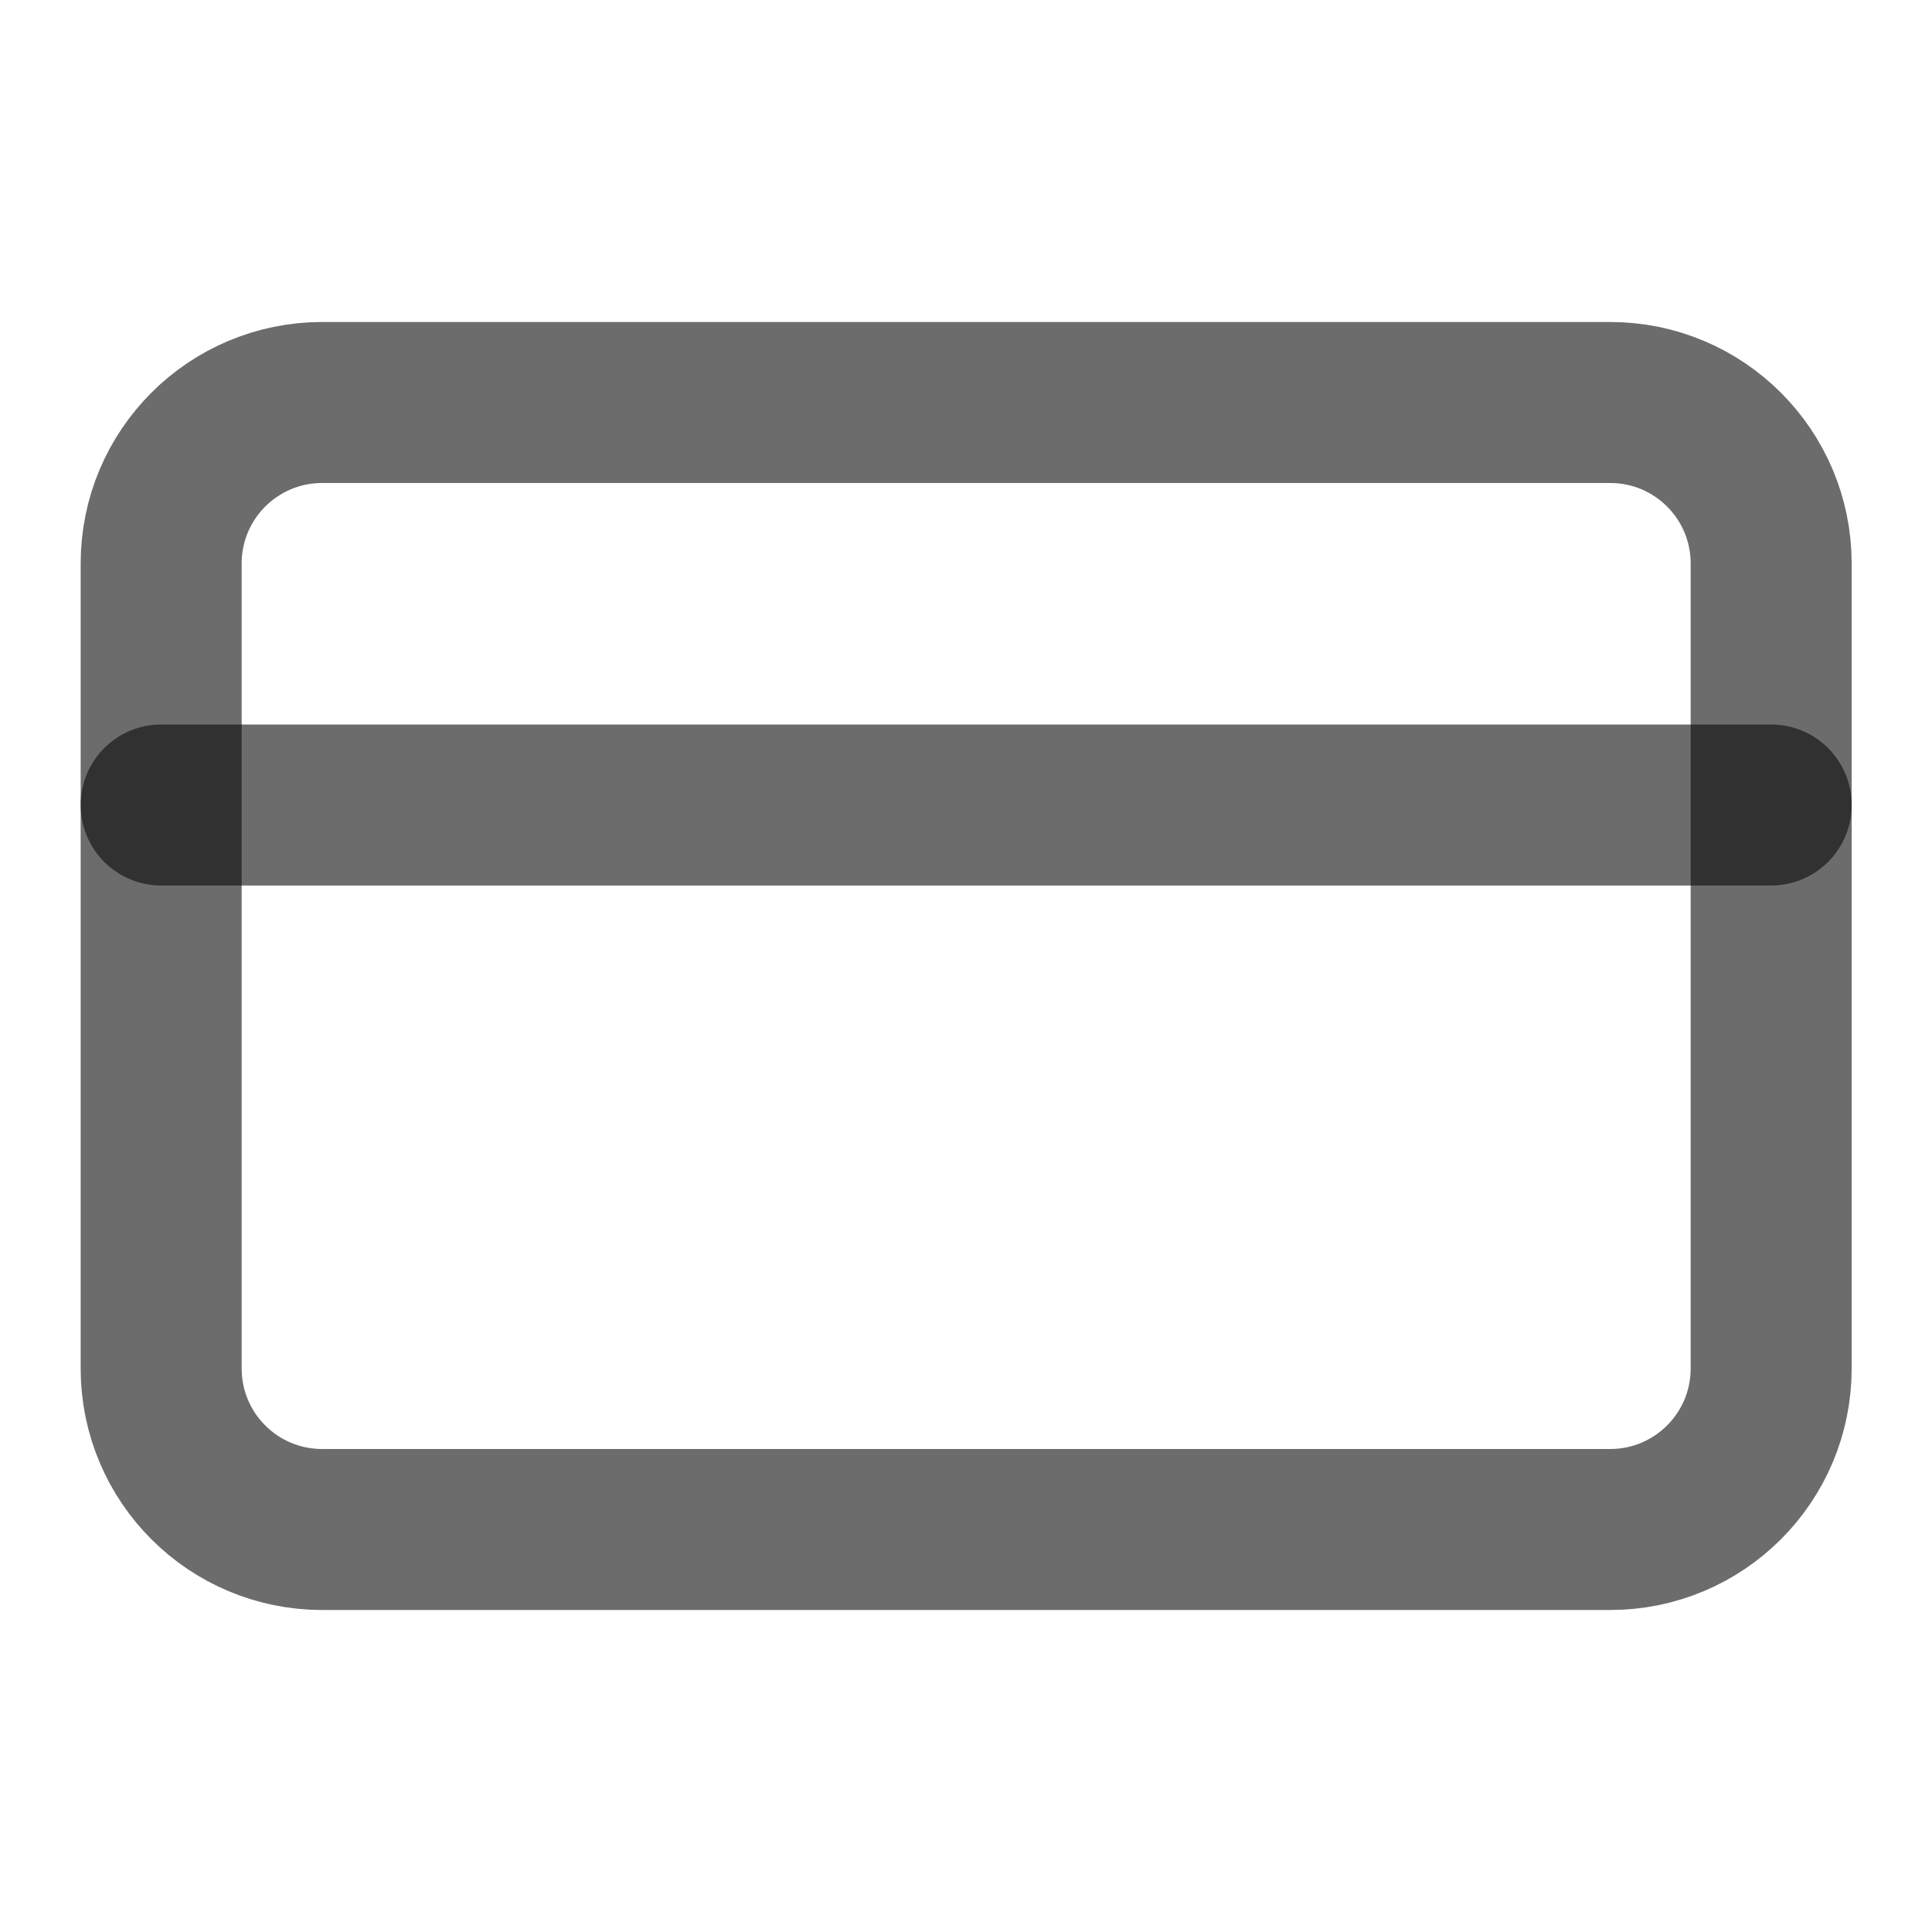
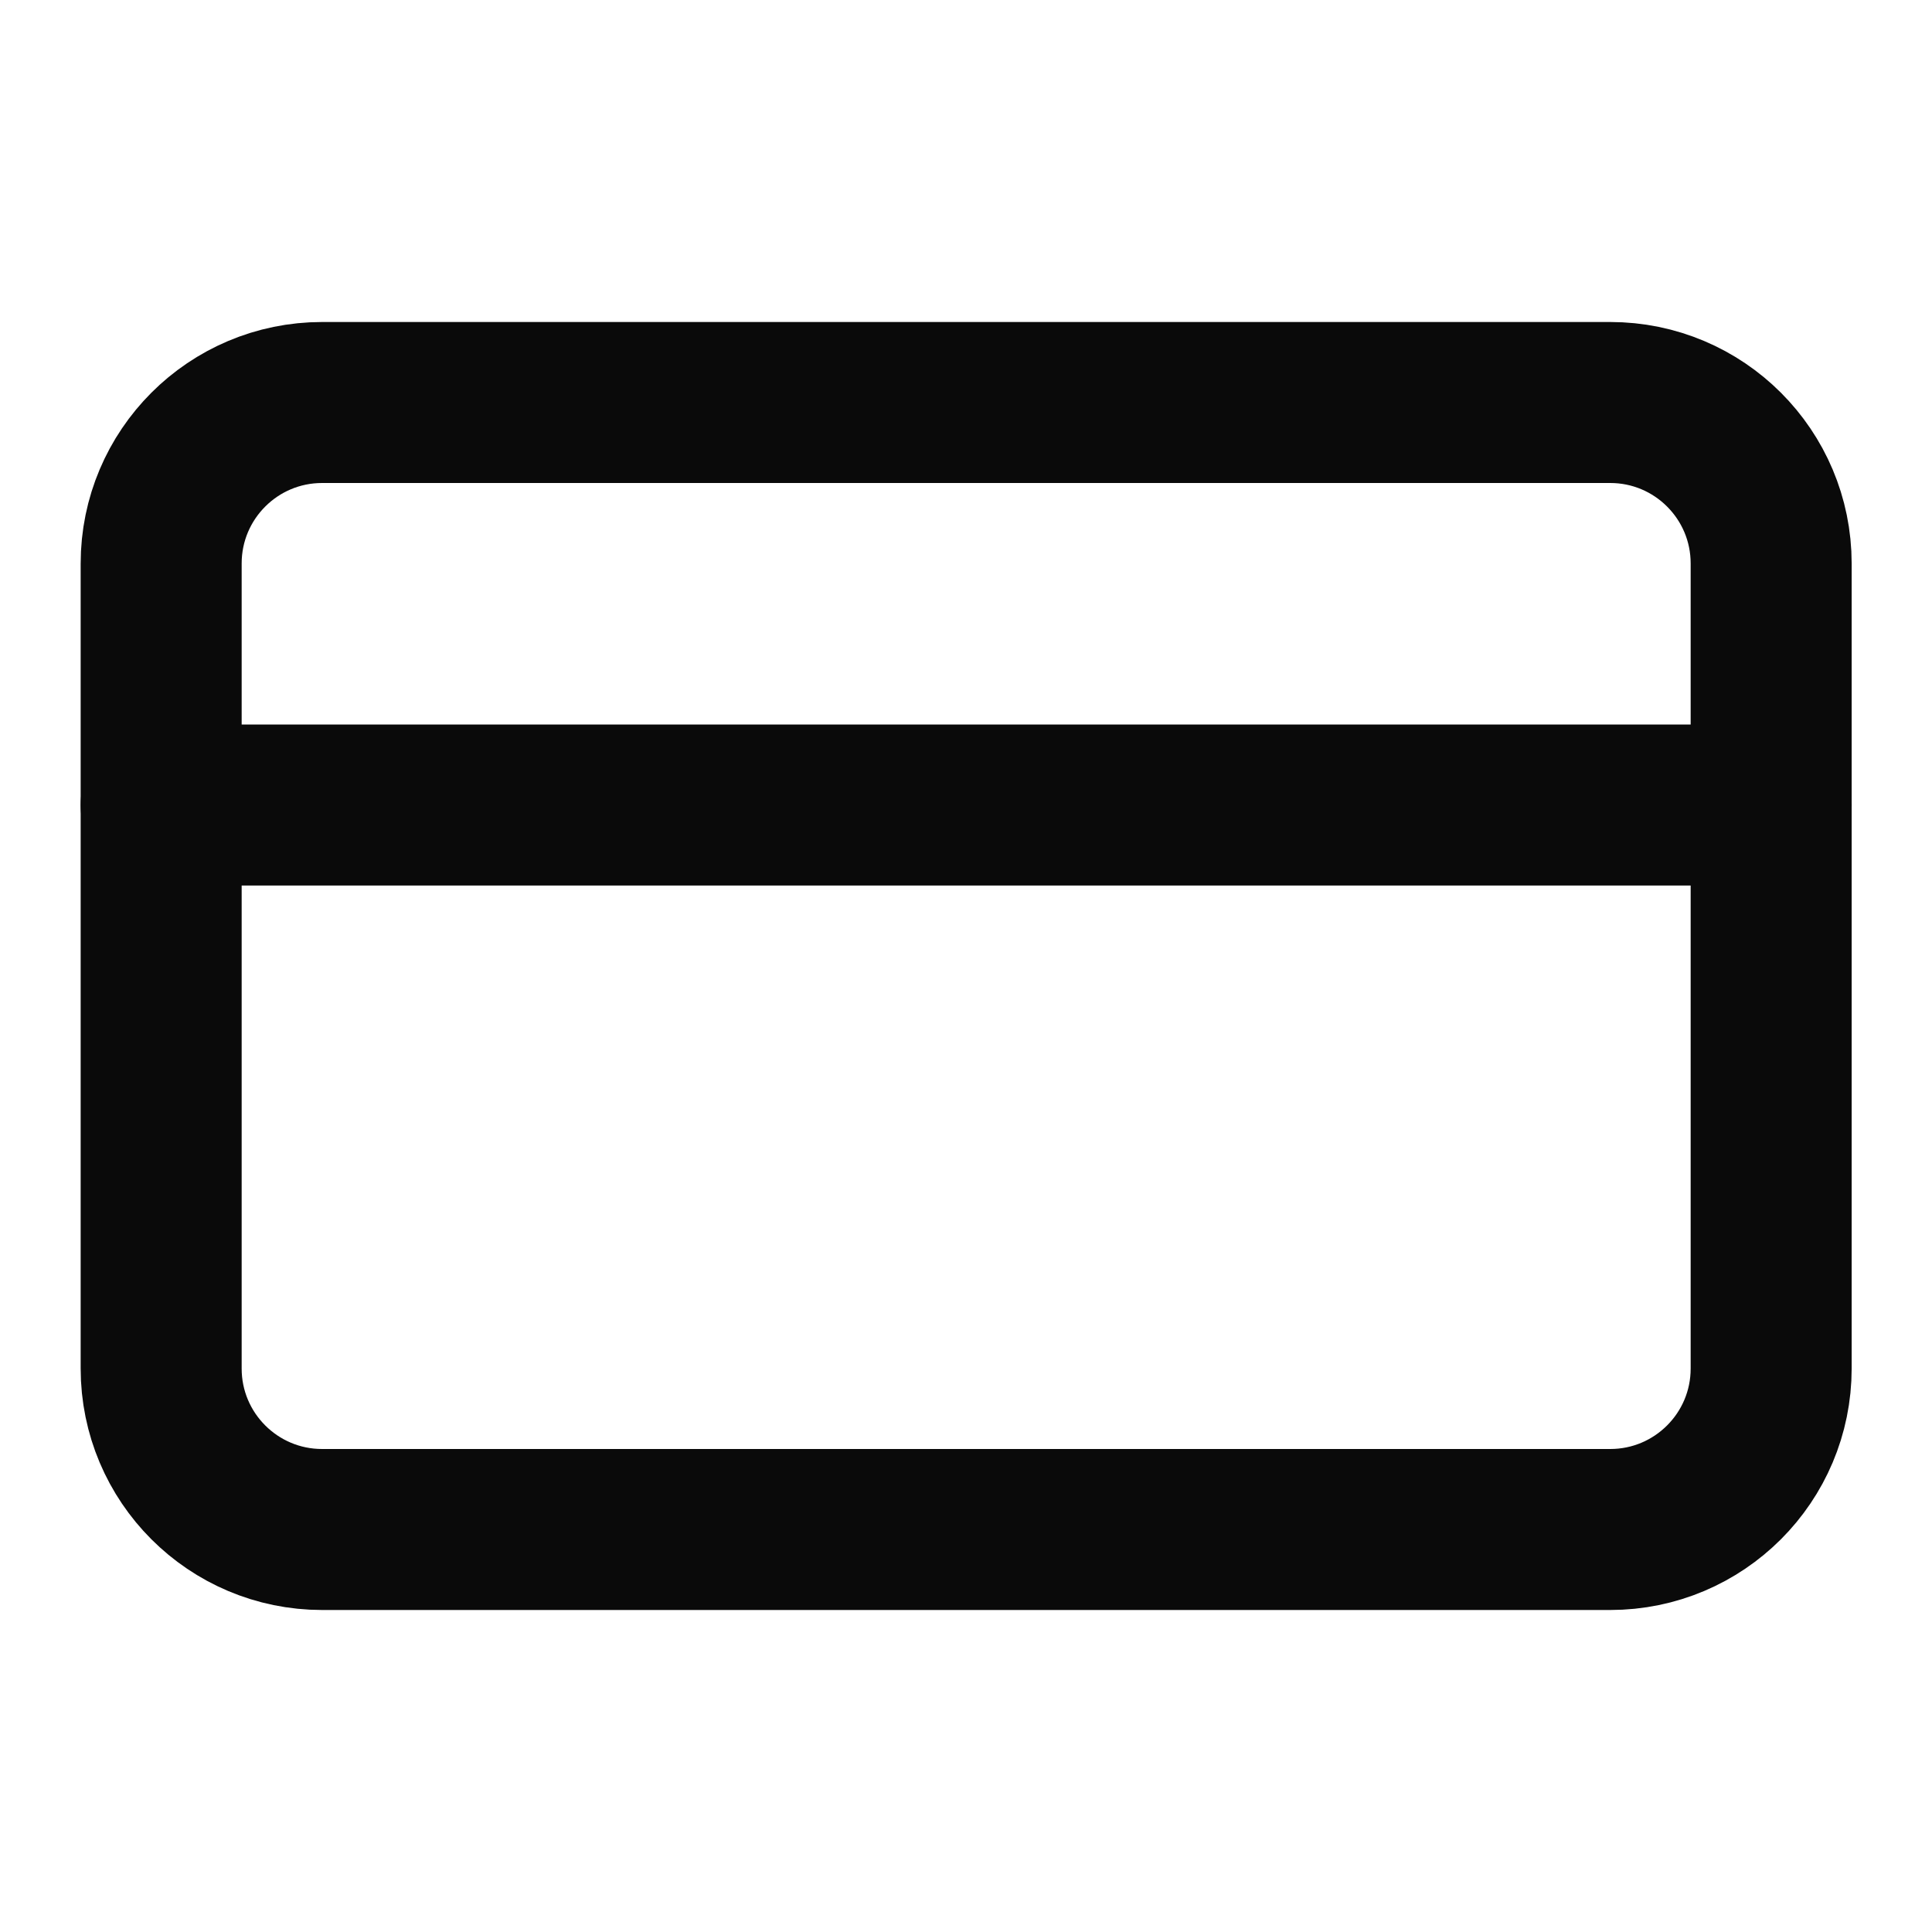
<svg xmlns="http://www.w3.org/2000/svg" width="24" height="24" viewBox="0 0 24 24" fill="none">
-   <path d="M20.002 5H4.002C2.897 5 2.002 5.895 2.002 7V17C2.002 18.105 2.897 19 4.002 19H20.002C21.107 19 22.002 18.105 22.002 17V7C22.002 5.895 21.107 5 20.002 5Z" stroke="#0A0A0A" stroke-opacity="0.6" stroke-width="2" stroke-linecap="round" stroke-linejoin="round" />
-   <path d="M2.002 10H22.002" stroke="#0A0A0A" stroke-opacity="0.6" stroke-width="2" stroke-linecap="round" stroke-linejoin="round" />
+   <path d="M20.002 5H4.002C2.897 5 2.002 5.895 2.002 7V17C2.002 18.105 2.897 19 4.002 19H20.002C21.107 19 22.002 18.105 22.002 17V7C22.002 5.895 21.107 5 20.002 5Z" stroke="#0A0A0A" stroke-width="2" stroke-linecap="round" stroke-linejoin="round" />
+   <path d="M2.002 10H22.002" stroke="#0A0A0A" stroke-width="2" stroke-linecap="round" stroke-linejoin="round" />
</svg>
